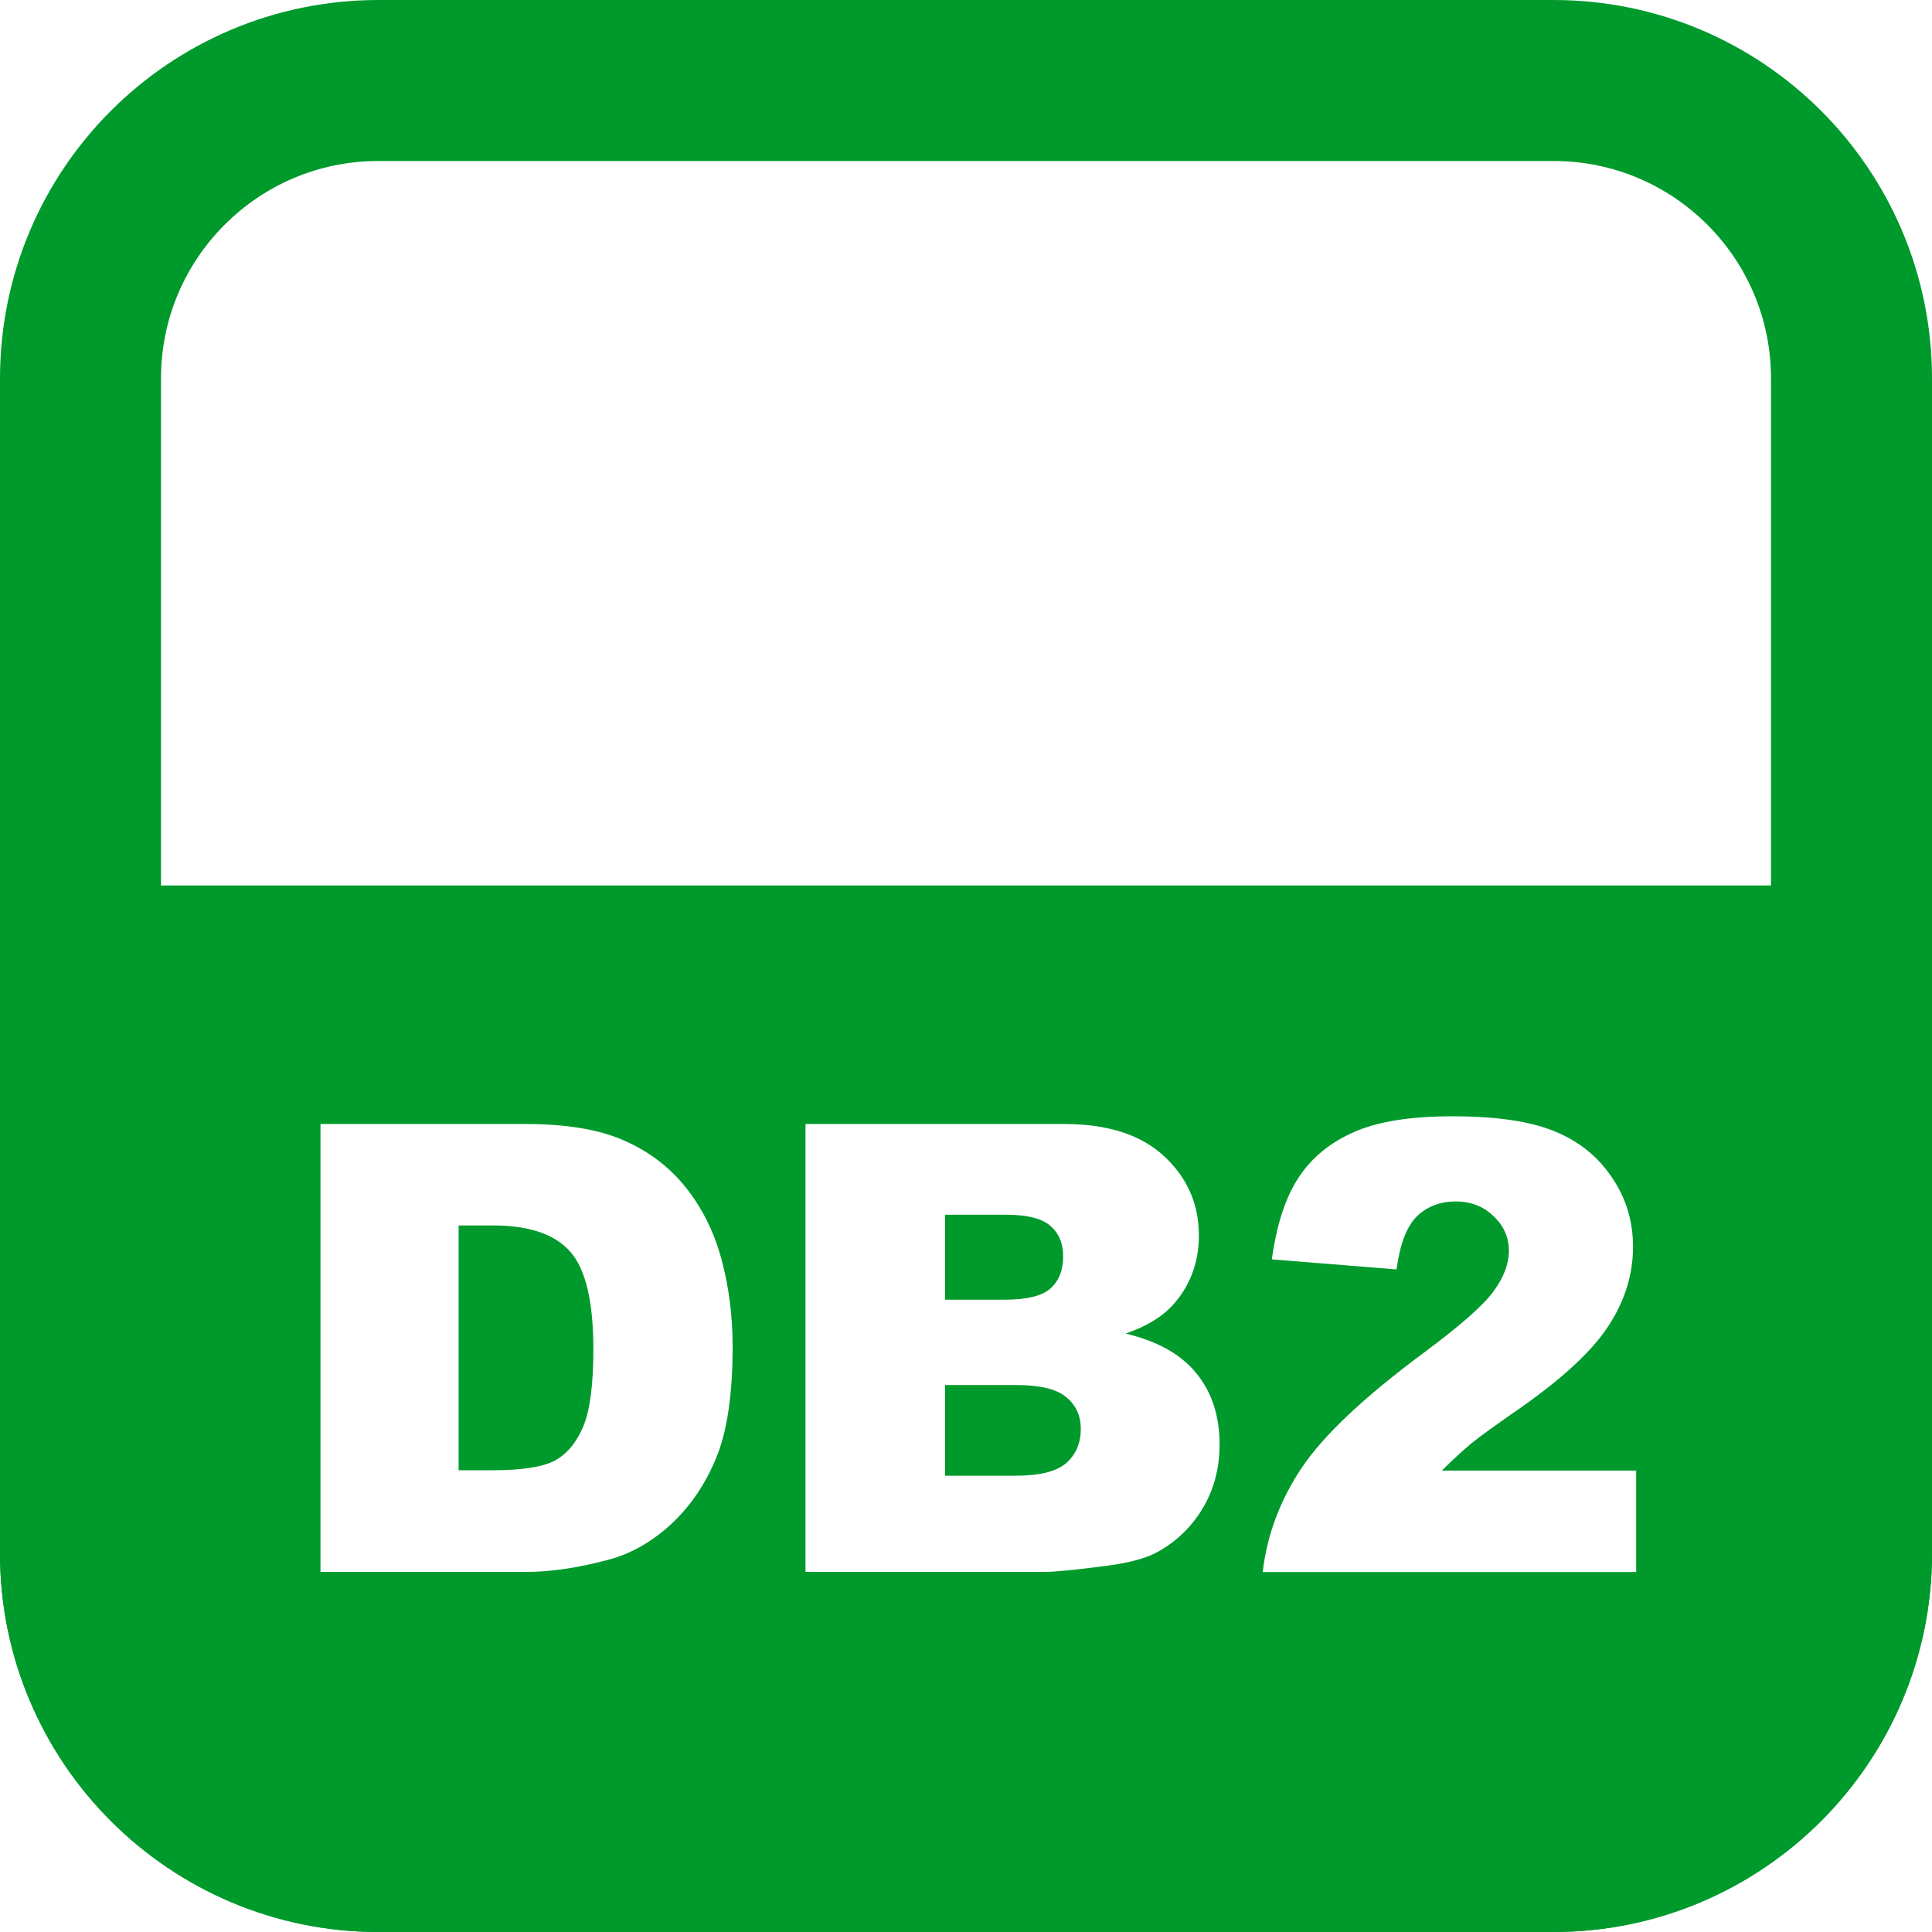
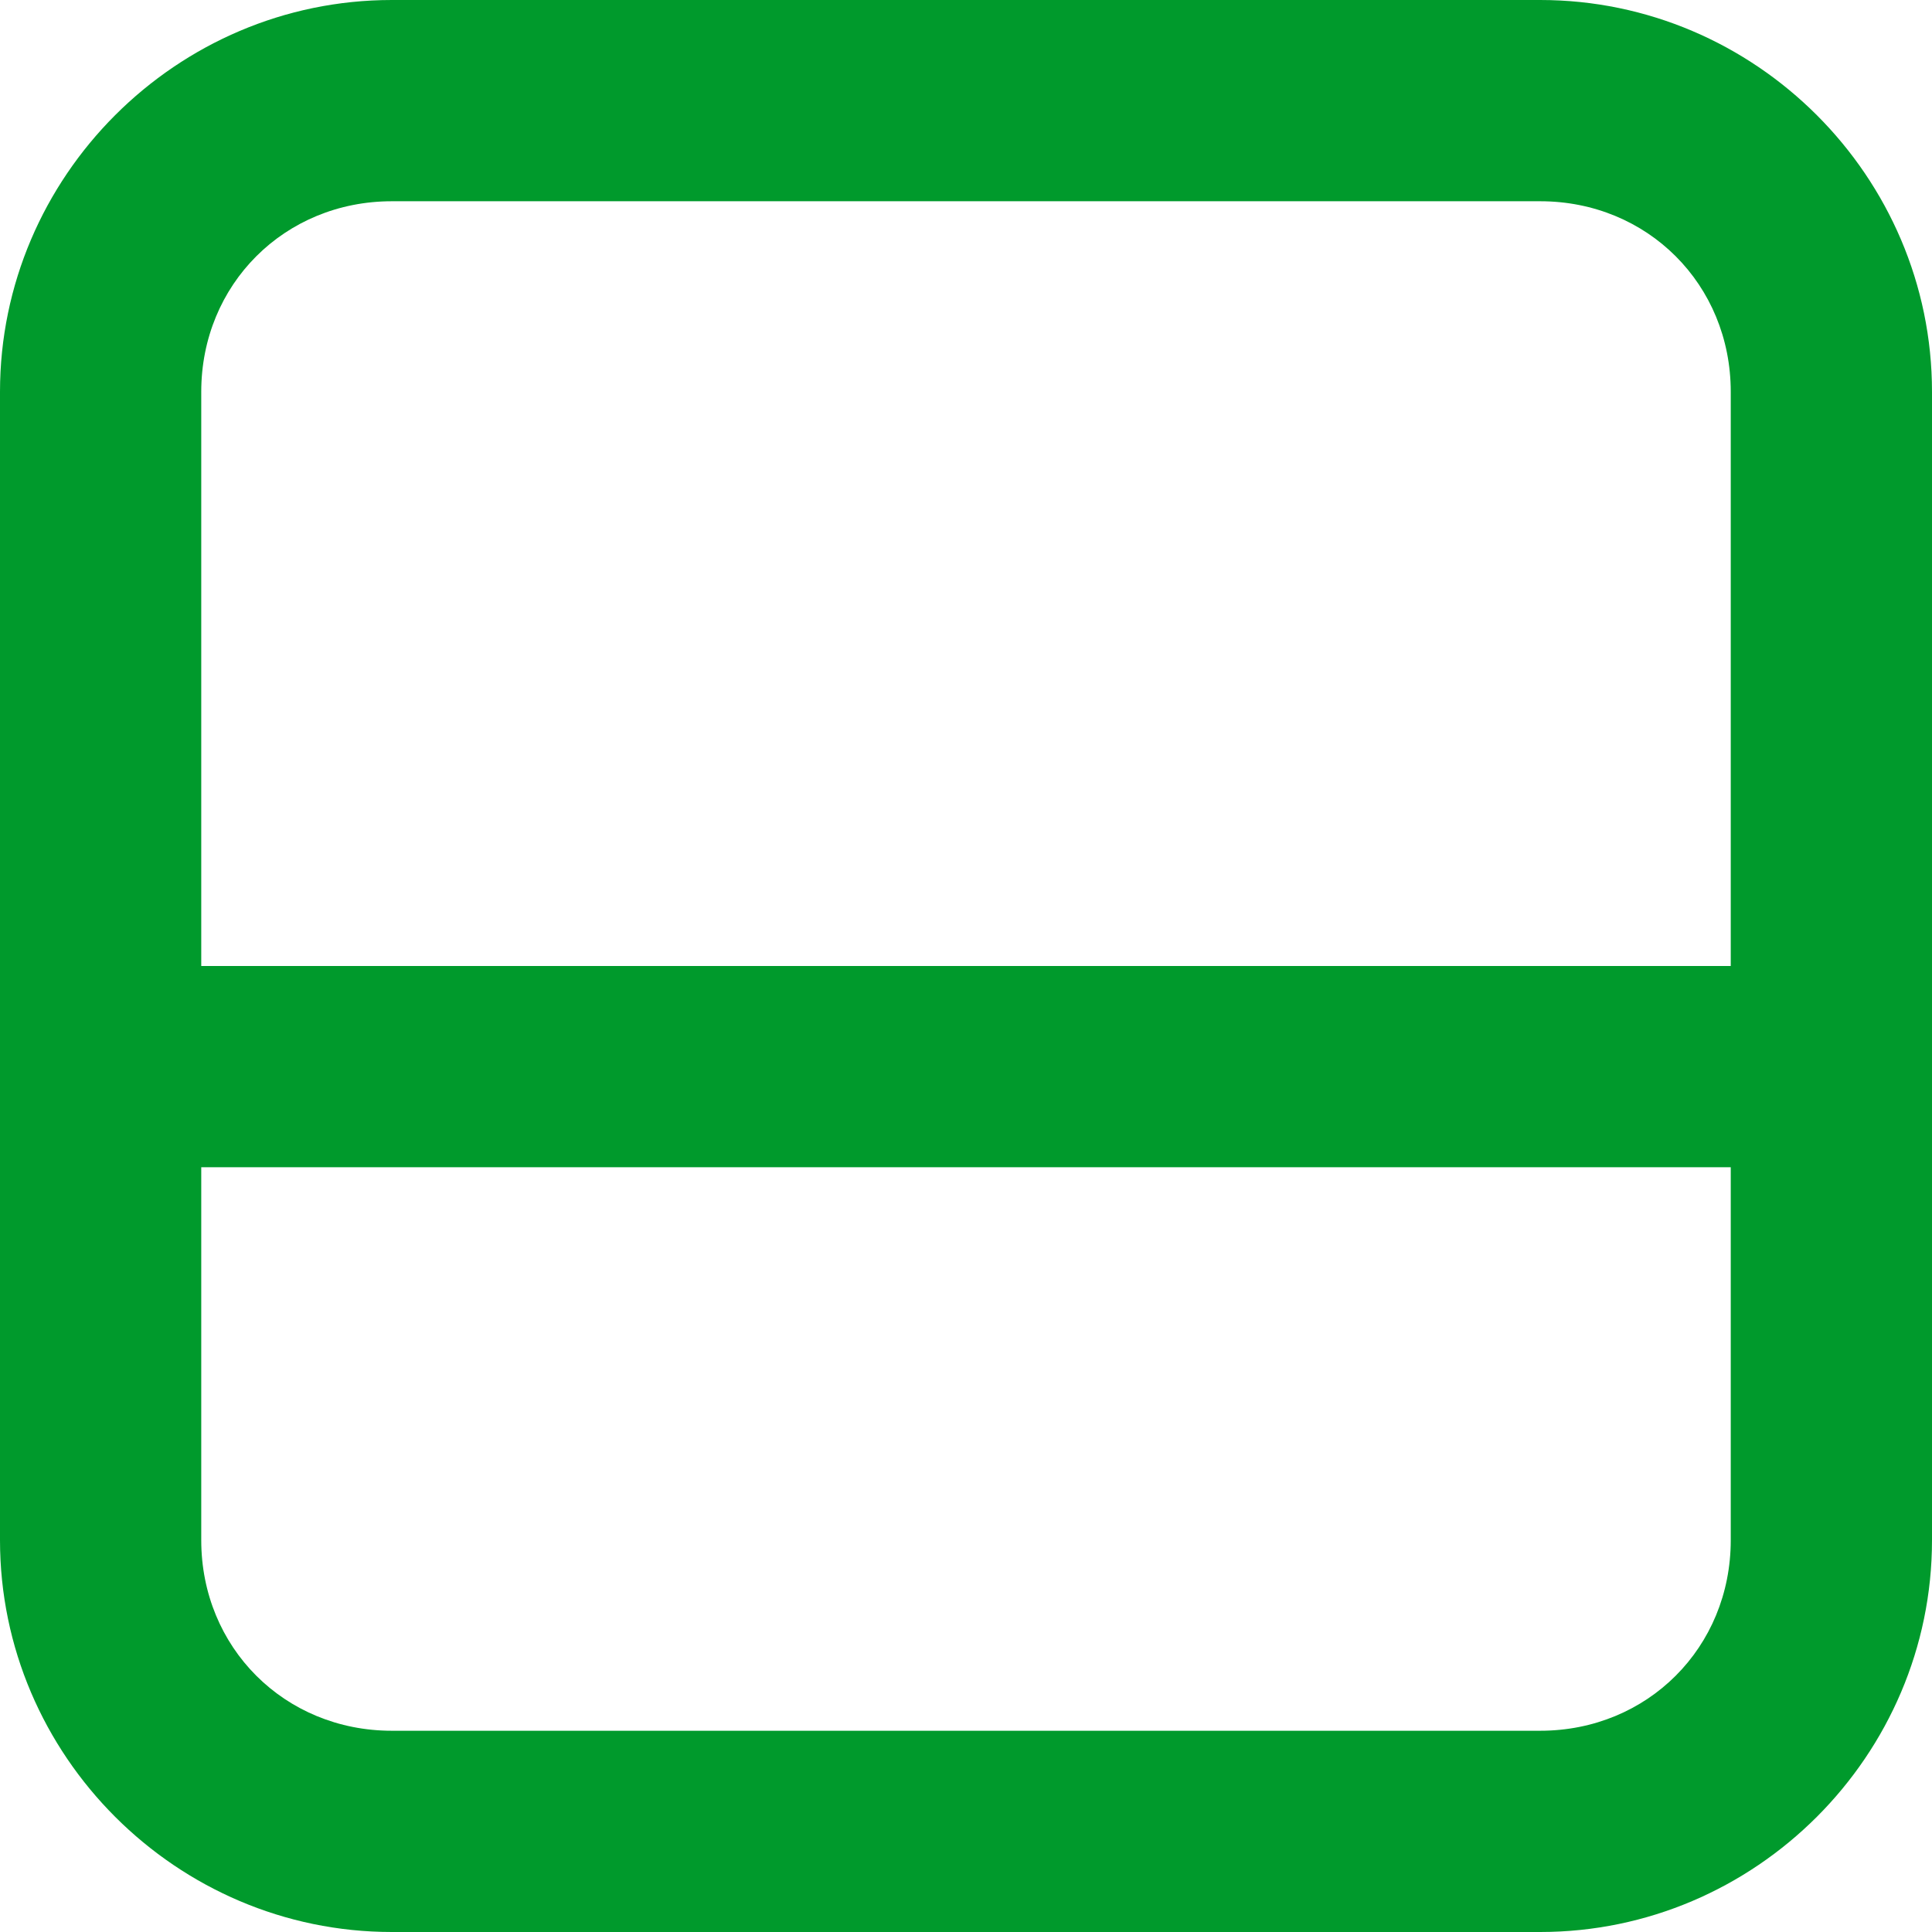
<svg xmlns="http://www.w3.org/2000/svg" class="feather feather-cpu" stroke-linecap="round" stroke-linejoin="round" stroke-width="2" version="1.1" viewBox="0 0 24 24">
-   <rect transform="scale(-1)" x="-23" y="-23" width="22" height="22" ry="3.701" fill="none" stroke="#009a2c" stroke-linecap="square" stroke-linejoin="bevel" stroke-width="2" style="paint-order:normal" />
-   <path d="m1 11-1 1v7.299c0 2.587 2.114 4.701 4.701 4.701h14.598c2.587 0 4.701-2.114 4.701-4.701v-7.299l-1-1h-22zm17.043 2.867c0.544 0 0.966 0.062 1.268 0.186 0.304 0.124 0.541 0.316 0.713 0.574 0.175 0.256 0.262 0.542 0.262 0.861 0 0.339-0.099 0.664-0.299 0.973-0.197 0.309-0.558 0.646-1.082 1.016-0.311 0.215-0.521 0.367-0.627 0.453-0.104 0.086-0.225 0.199-0.367 0.338h2.414v1.26h-4.639c0.053-0.458 0.214-0.889 0.482-1.291 0.271-0.405 0.776-0.882 1.518-1.432 0.453-0.337 0.743-0.591 0.869-0.766 0.127-0.175 0.189-0.341 0.189-0.498 0-0.17-0.063-0.313-0.189-0.432-0.124-0.121-0.281-0.184-0.471-0.184-0.197 0-0.36 0.064-0.486 0.188-0.124 0.124-0.207 0.342-0.25 0.656l-1.549-0.125c0.061-0.435 0.172-0.775 0.334-1.018 0.162-0.245 0.39-0.433 0.684-0.562 0.296-0.132 0.705-0.197 1.227-0.197zm-14.064 0.096h2.555c0.504 0 0.91 0.068 1.219 0.205 0.311 0.137 0.567 0.332 0.77 0.588s0.35 0.553 0.441 0.893c0.091 0.339 0.137 0.699 0.137 1.078 0 0.595-0.068 1.056-0.205 1.385-0.134 0.326-0.322 0.602-0.562 0.824-0.24 0.22-0.498 0.366-0.773 0.439-0.377 0.101-0.719 0.152-1.025 0.152h-2.555v-5.564zm6.027 0h3.219c0.536 0 0.948 0.133 1.234 0.398 0.288 0.266 0.434 0.594 0.434 0.986 0 0.329-0.104 0.612-0.309 0.848-0.137 0.157-0.336 0.28-0.6 0.371 0.4 0.096 0.694 0.263 0.881 0.498 0.19 0.233 0.285 0.527 0.285 0.881 0 0.288-0.067 0.547-0.201 0.777-0.134 0.23-0.318 0.413-0.551 0.547-0.144 0.084-0.361 0.144-0.652 0.182-0.387 0.051-0.645 0.076-0.771 0.076h-2.969v-5.564zm1.734 1.127v1.055h0.748c0.268 0 0.455-0.046 0.559-0.137 0.106-0.094 0.16-0.228 0.16-0.402 0-0.162-0.054-0.288-0.16-0.379-0.104-0.091-0.286-0.137-0.547-0.137h-0.76zm-6.043 0.133v3.041h0.422c0.359 0 0.616-0.039 0.768-0.117 0.152-0.081 0.269-0.221 0.355-0.418 0.086-0.2 0.129-0.523 0.129-0.969 0-0.59-0.095-0.993-0.287-1.211-0.192-0.218-0.512-0.326-0.957-0.326h-0.43zm6.043 1.982v1.127h0.877c0.296 0 0.505-0.052 0.627-0.156 0.121-0.106 0.182-0.249 0.182-0.426 0-0.164-0.06-0.296-0.182-0.395-0.119-0.101-0.33-0.15-0.631-0.15h-0.873z" fill="#009a2c" stop-color="#000000" />
+   <path transform="scale(-1)" d="m-4.867 0c2.675 0 4.867-2.193 4.867-4.867v-7.133-2.5-4.633c0-2.675-2.193-4.867-4.867-4.867h-14.266c-2.675 0-4.867 2.193-4.867 4.867v4.633 2.5 7.133c0 2.675 2.193 4.867 4.867 4.867h14.266zm0-2.5h-14.266c-1.333 0-2.367-1.034-2.367-2.367v-7.133h19v7.133c0 1.333-1.034 2.367-2.367 2.367zm2.367-12h-19v-4.633c0-1.333 1.034-2.367 2.367-2.367h14.266c1.333 0 2.367 1.034 2.367 2.367v4.633z" fill="#009a2c" stop-color="#000000" stroke-linecap="square" stroke-linejoin="bevel" />
</svg>
